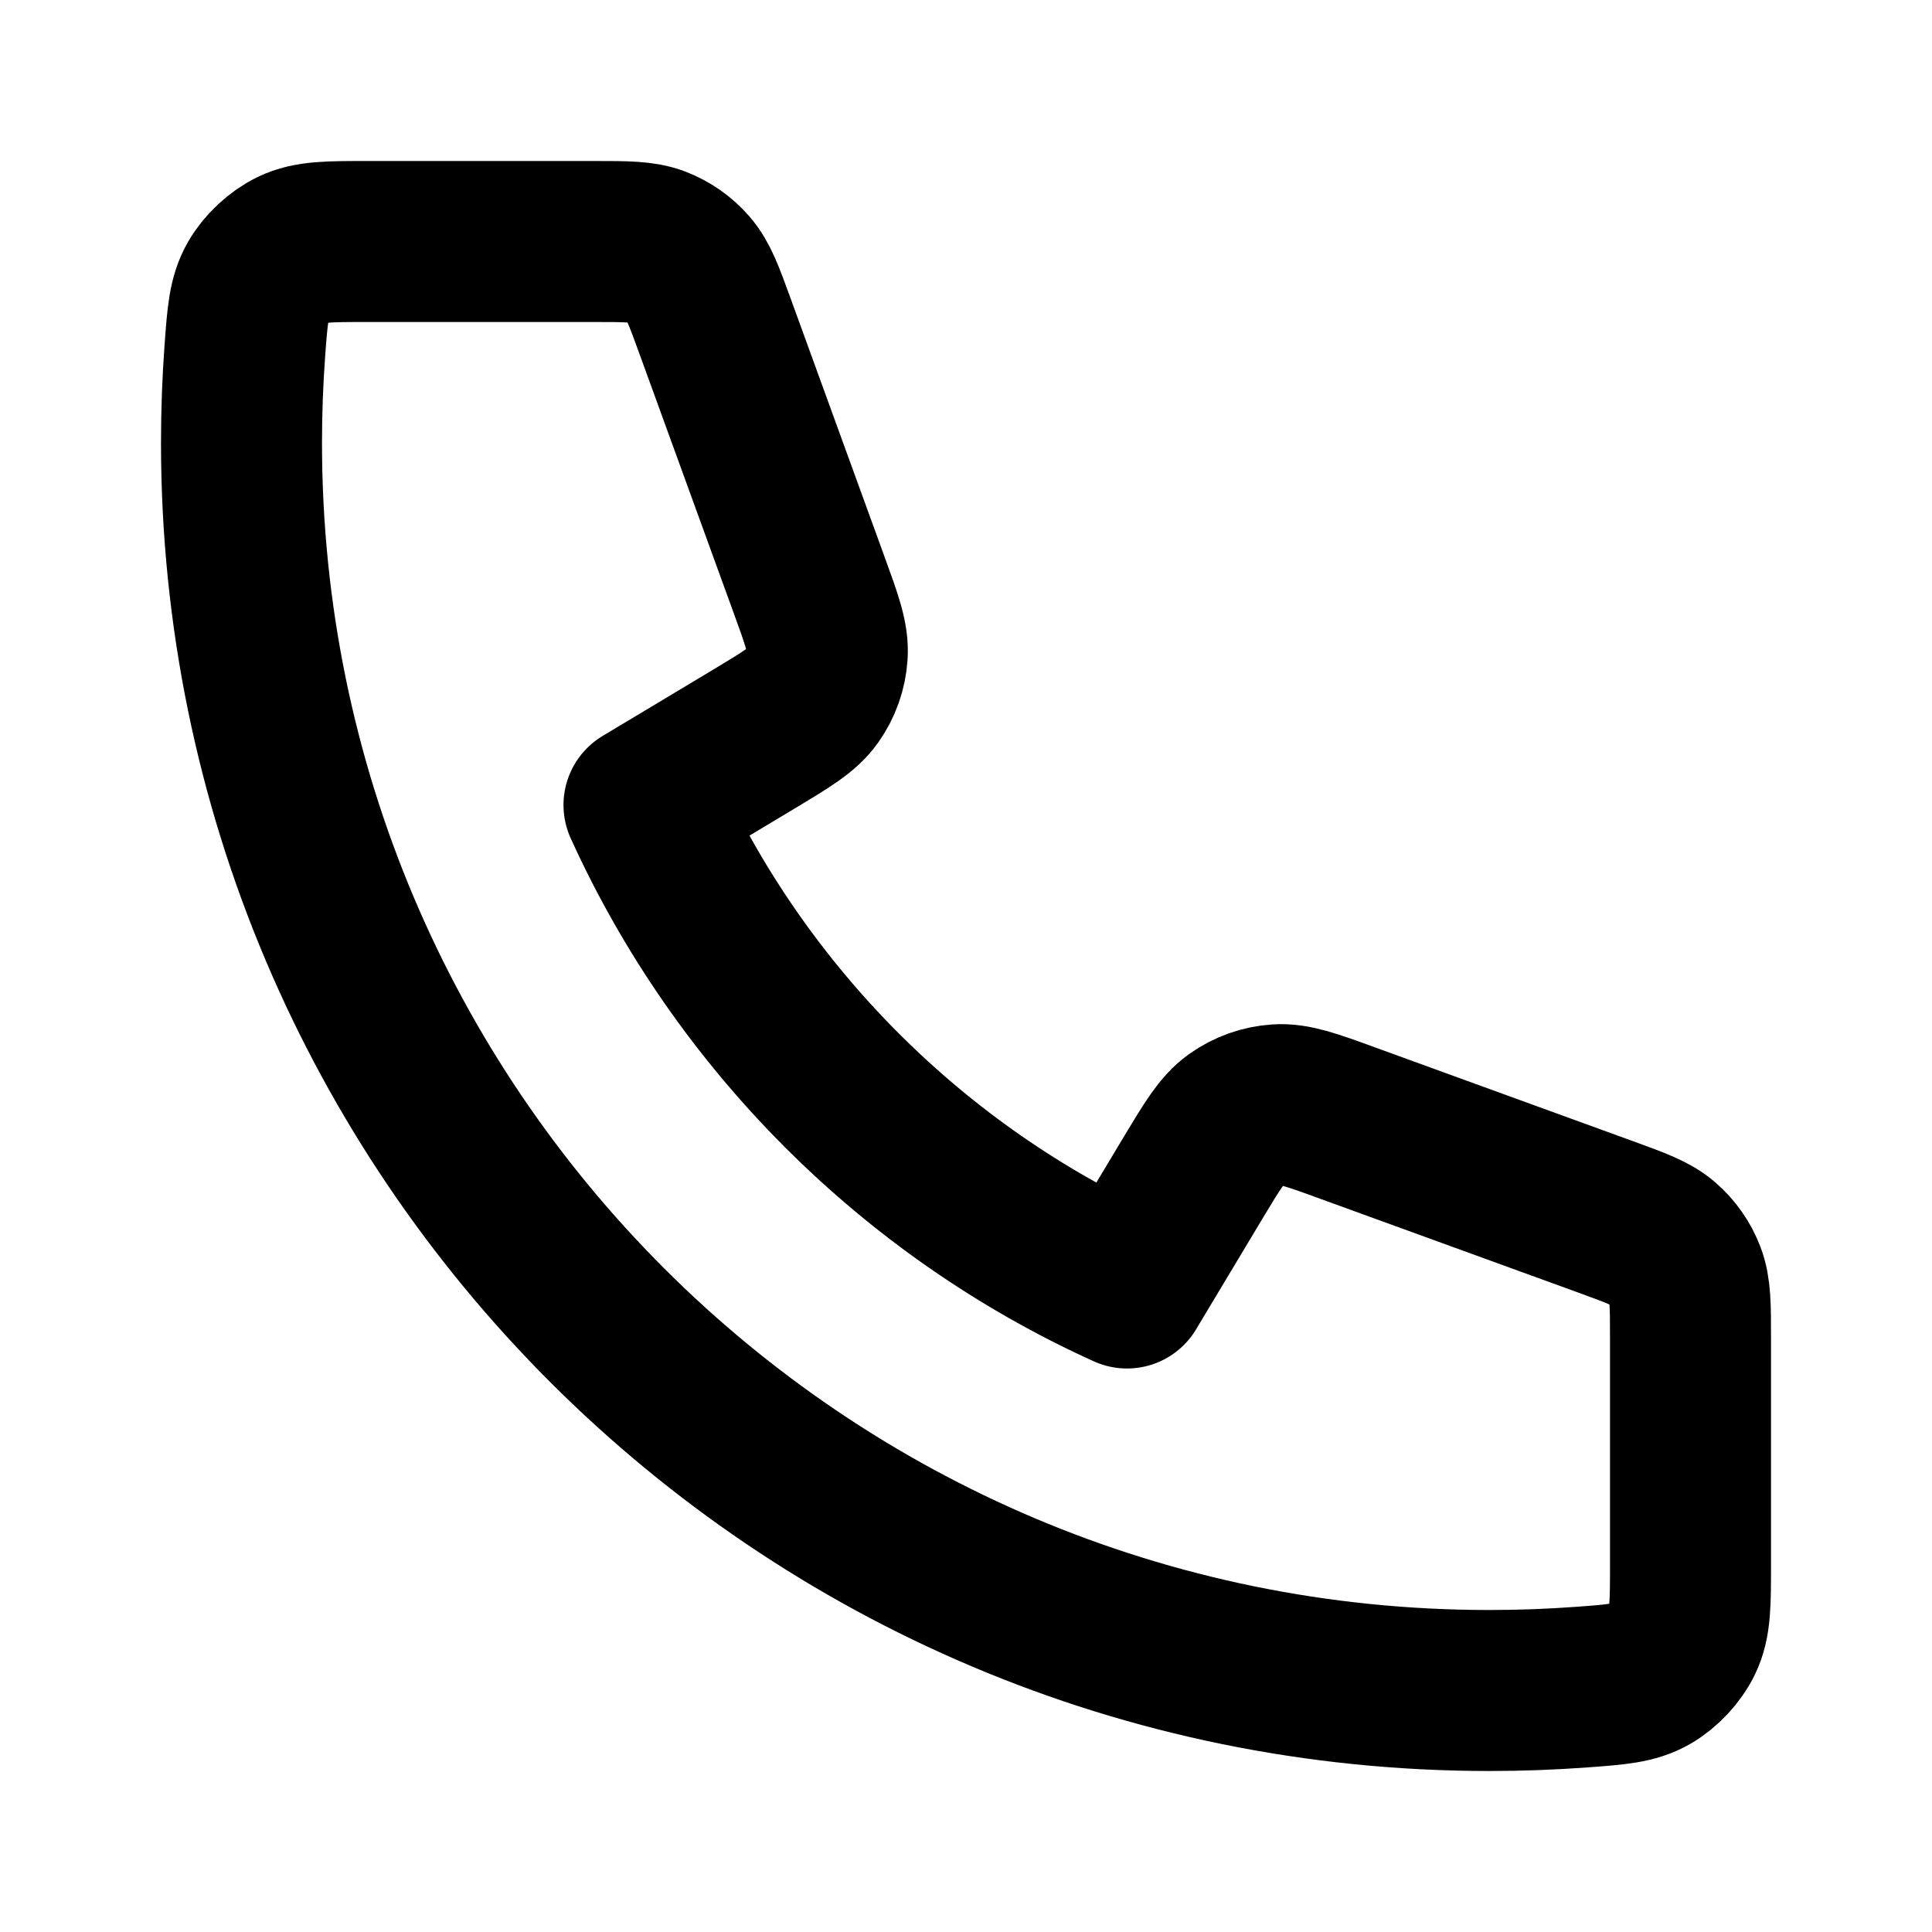
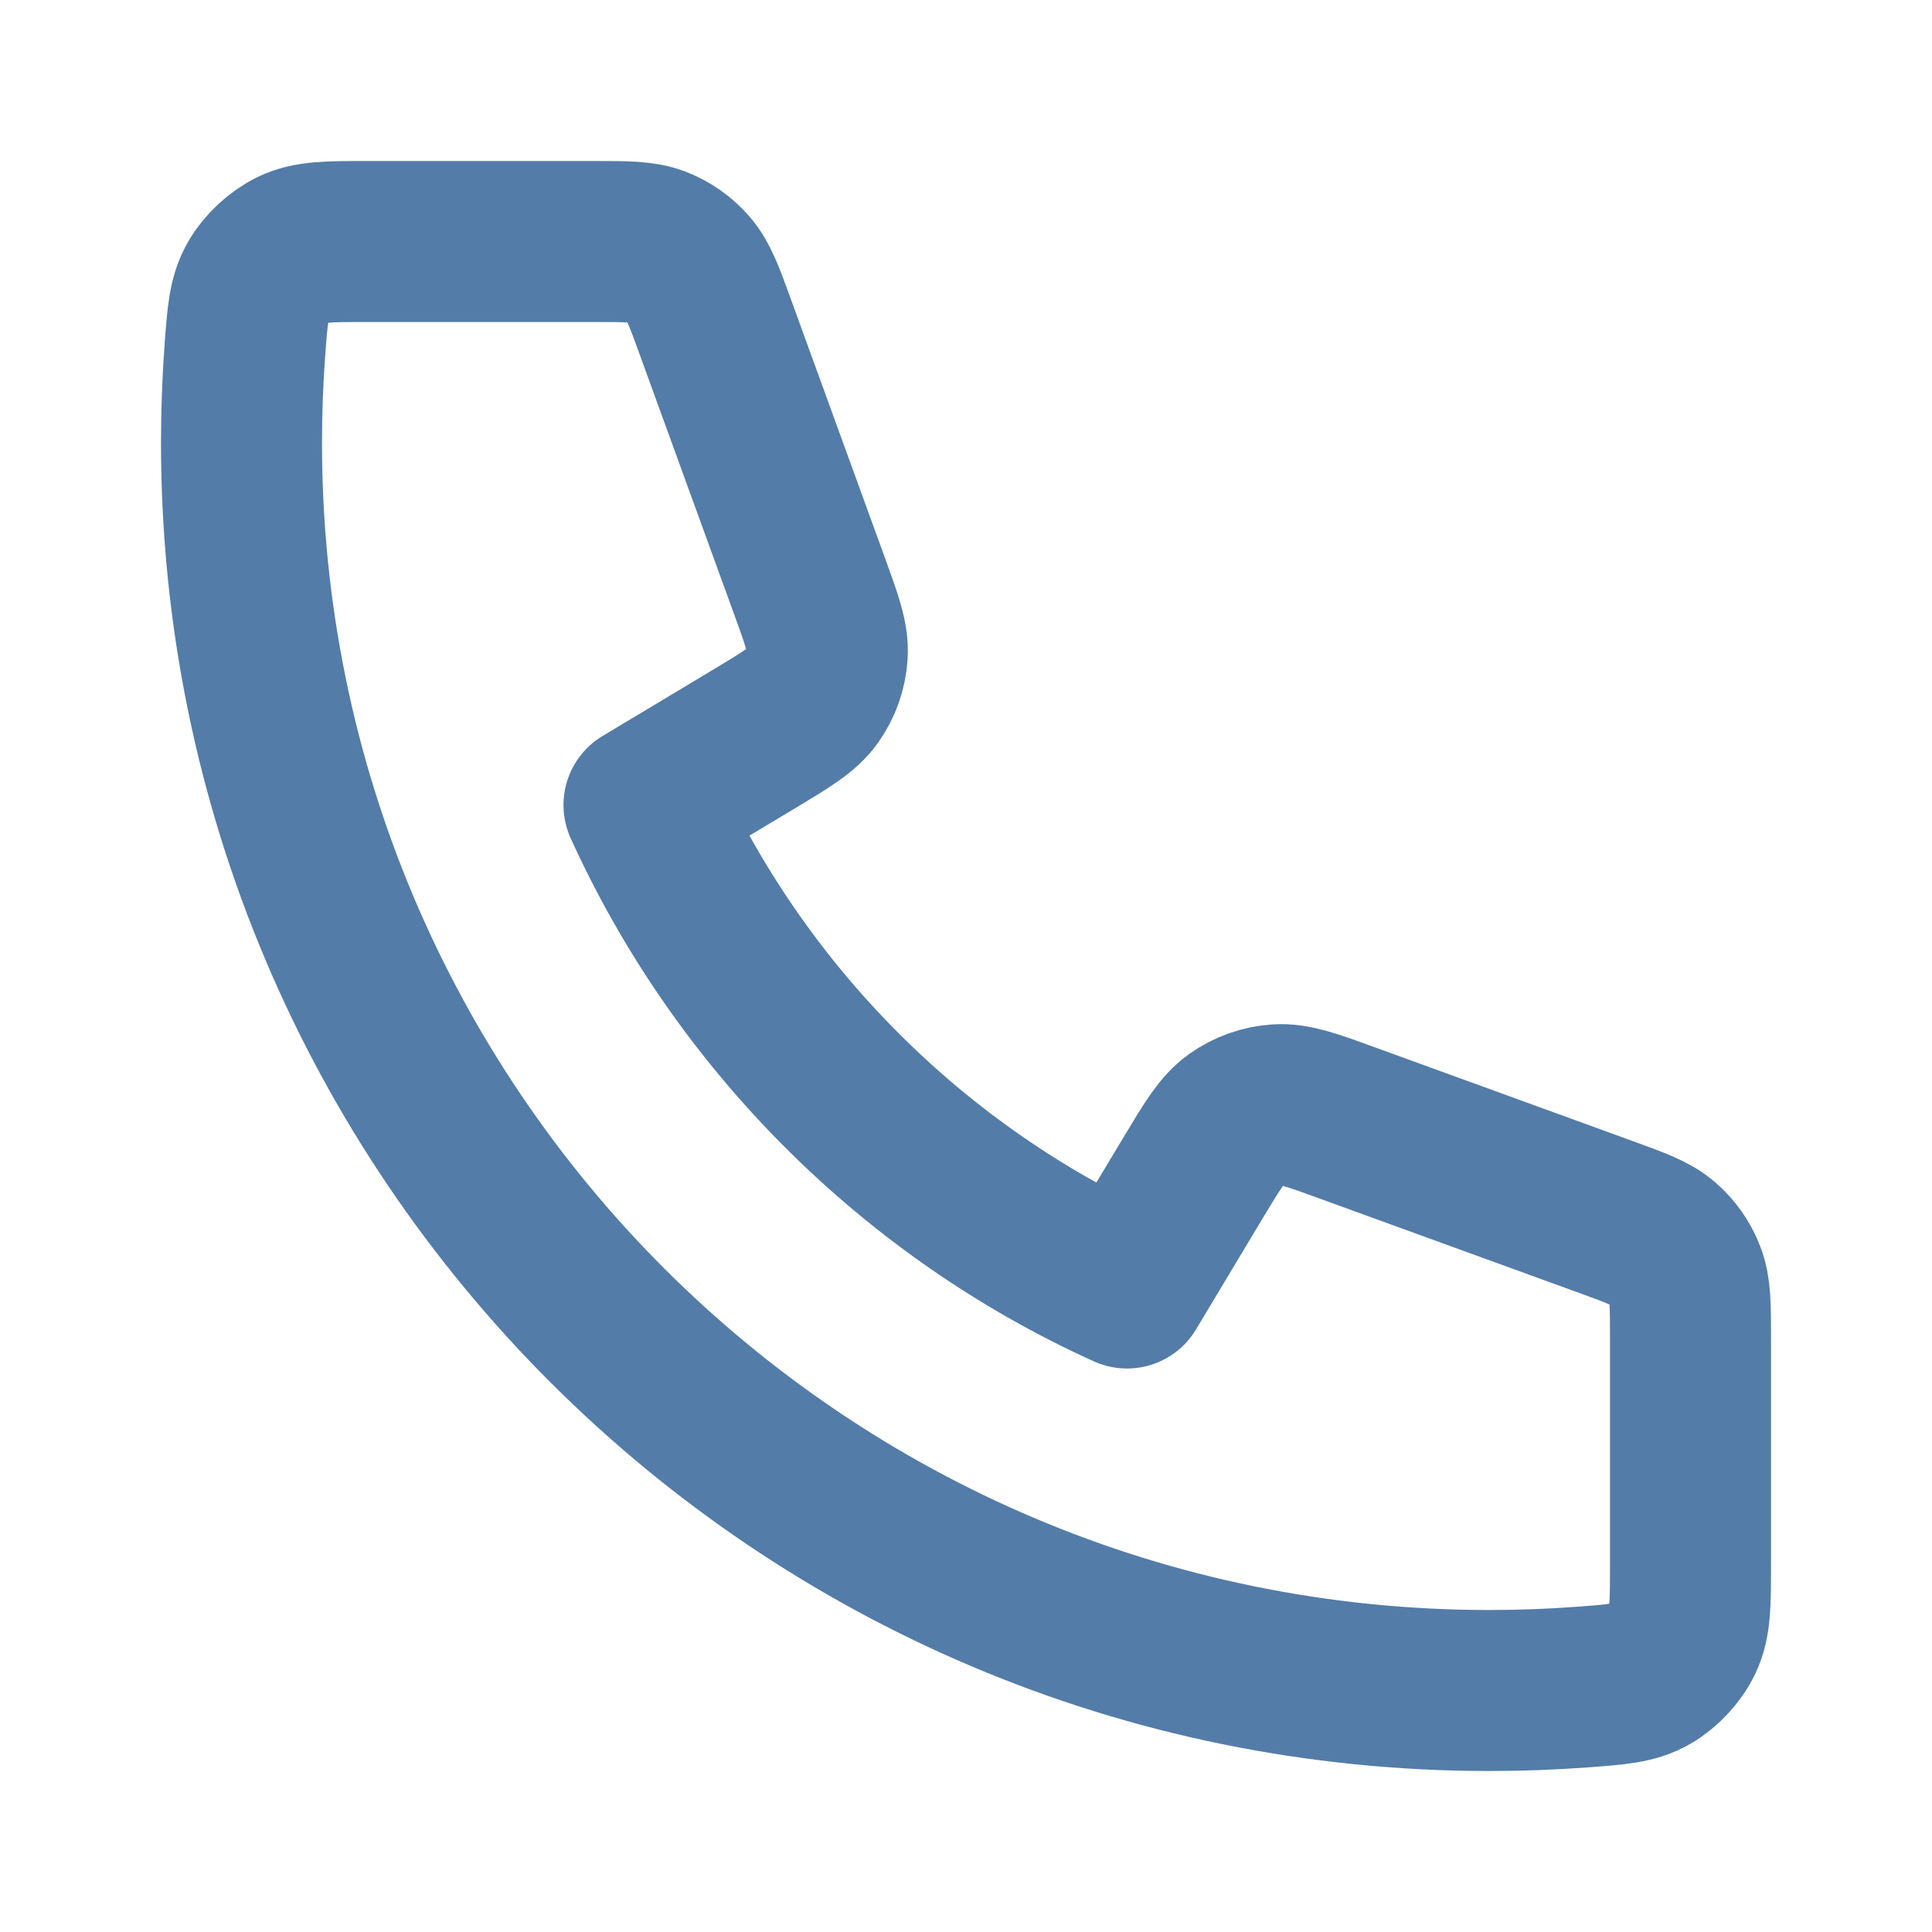
<svg xmlns="http://www.w3.org/2000/svg" width="800px" height="800px" viewBox="0 0 24 24" fill="none">
-   <path d="M3 5.5C3 14.06 9.94 21 18.5 21C18.886 21 19.269 20.986 19.648 20.958C20.083 20.926 20.301 20.91 20.499 20.796C20.663 20.702 20.819 20.535 20.901 20.364C21 20.158 21 19.918 21 19.438V16.621C21 16.217 21 16.015 20.933 15.842C20.875 15.689 20.779 15.553 20.656 15.446C20.516 15.324 20.326 15.255 19.947 15.117L16.74 13.951C16.299 13.79 16.078 13.71 15.868 13.724C15.684 13.736 15.506 13.799 15.355 13.906C15.184 14.027 15.063 14.229 14.821 14.631L14 16C11.35 14.8 9.202 12.649 8 10L9.369 9.179C9.771 8.937 9.973 8.816 10.094 8.645C10.201 8.494 10.264 8.316 10.276 8.132C10.29 7.922 10.21 7.702 10.049 7.26L8.883 4.053C8.745 3.674 8.676 3.484 8.554 3.344C8.447 3.22 8.311 3.125 8.158 3.066C7.985 3 7.783 3 7.379 3H4.562C4.082 3 3.842 3 3.636 3.099C3.466 3.181 3.298 3.337 3.204 3.501C3.09 3.699 3.074 3.917 3.042 4.352C3.014 4.731 3 5.114 3 5.5Z" stroke="#000000" stroke-width="2" stroke-linecap="round" stroke-linejoin="round" />
+   <path d="M3 5.5C3 14.06 9.94 21 18.5 21C18.886 21 19.269 20.986 19.648 20.958C20.083 20.926 20.301 20.91 20.499 20.796C20.663 20.702 20.819 20.535 20.901 20.364C21 20.158 21 19.918 21 19.438V16.621C21 16.217 21 16.015 20.933 15.842C20.875 15.689 20.779 15.553 20.656 15.446C20.516 15.324 20.326 15.255 19.947 15.117L16.74 13.951C16.299 13.79 16.078 13.71 15.868 13.724C15.684 13.736 15.506 13.799 15.355 13.906C15.184 14.027 15.063 14.229 14.821 14.631L14 16C11.35 14.8 9.202 12.649 8 10L9.369 9.179C9.771 8.937 9.973 8.816 10.094 8.645C10.201 8.494 10.264 8.316 10.276 8.132C10.29 7.922 10.21 7.702 10.049 7.26L8.883 4.053C8.745 3.674 8.676 3.484 8.554 3.344C8.447 3.22 8.311 3.125 8.158 3.066C7.985 3 7.783 3 7.379 3H4.562C4.082 3 3.842 3 3.636 3.099C3.466 3.181 3.298 3.337 3.204 3.501C3.09 3.699 3.074 3.917 3.042 4.352C3.014 4.731 3 5.114 3 5.5Z" stroke="#537CA8" stroke-width="2" stroke-linecap="round" stroke-linejoin="round" />
</svg>
